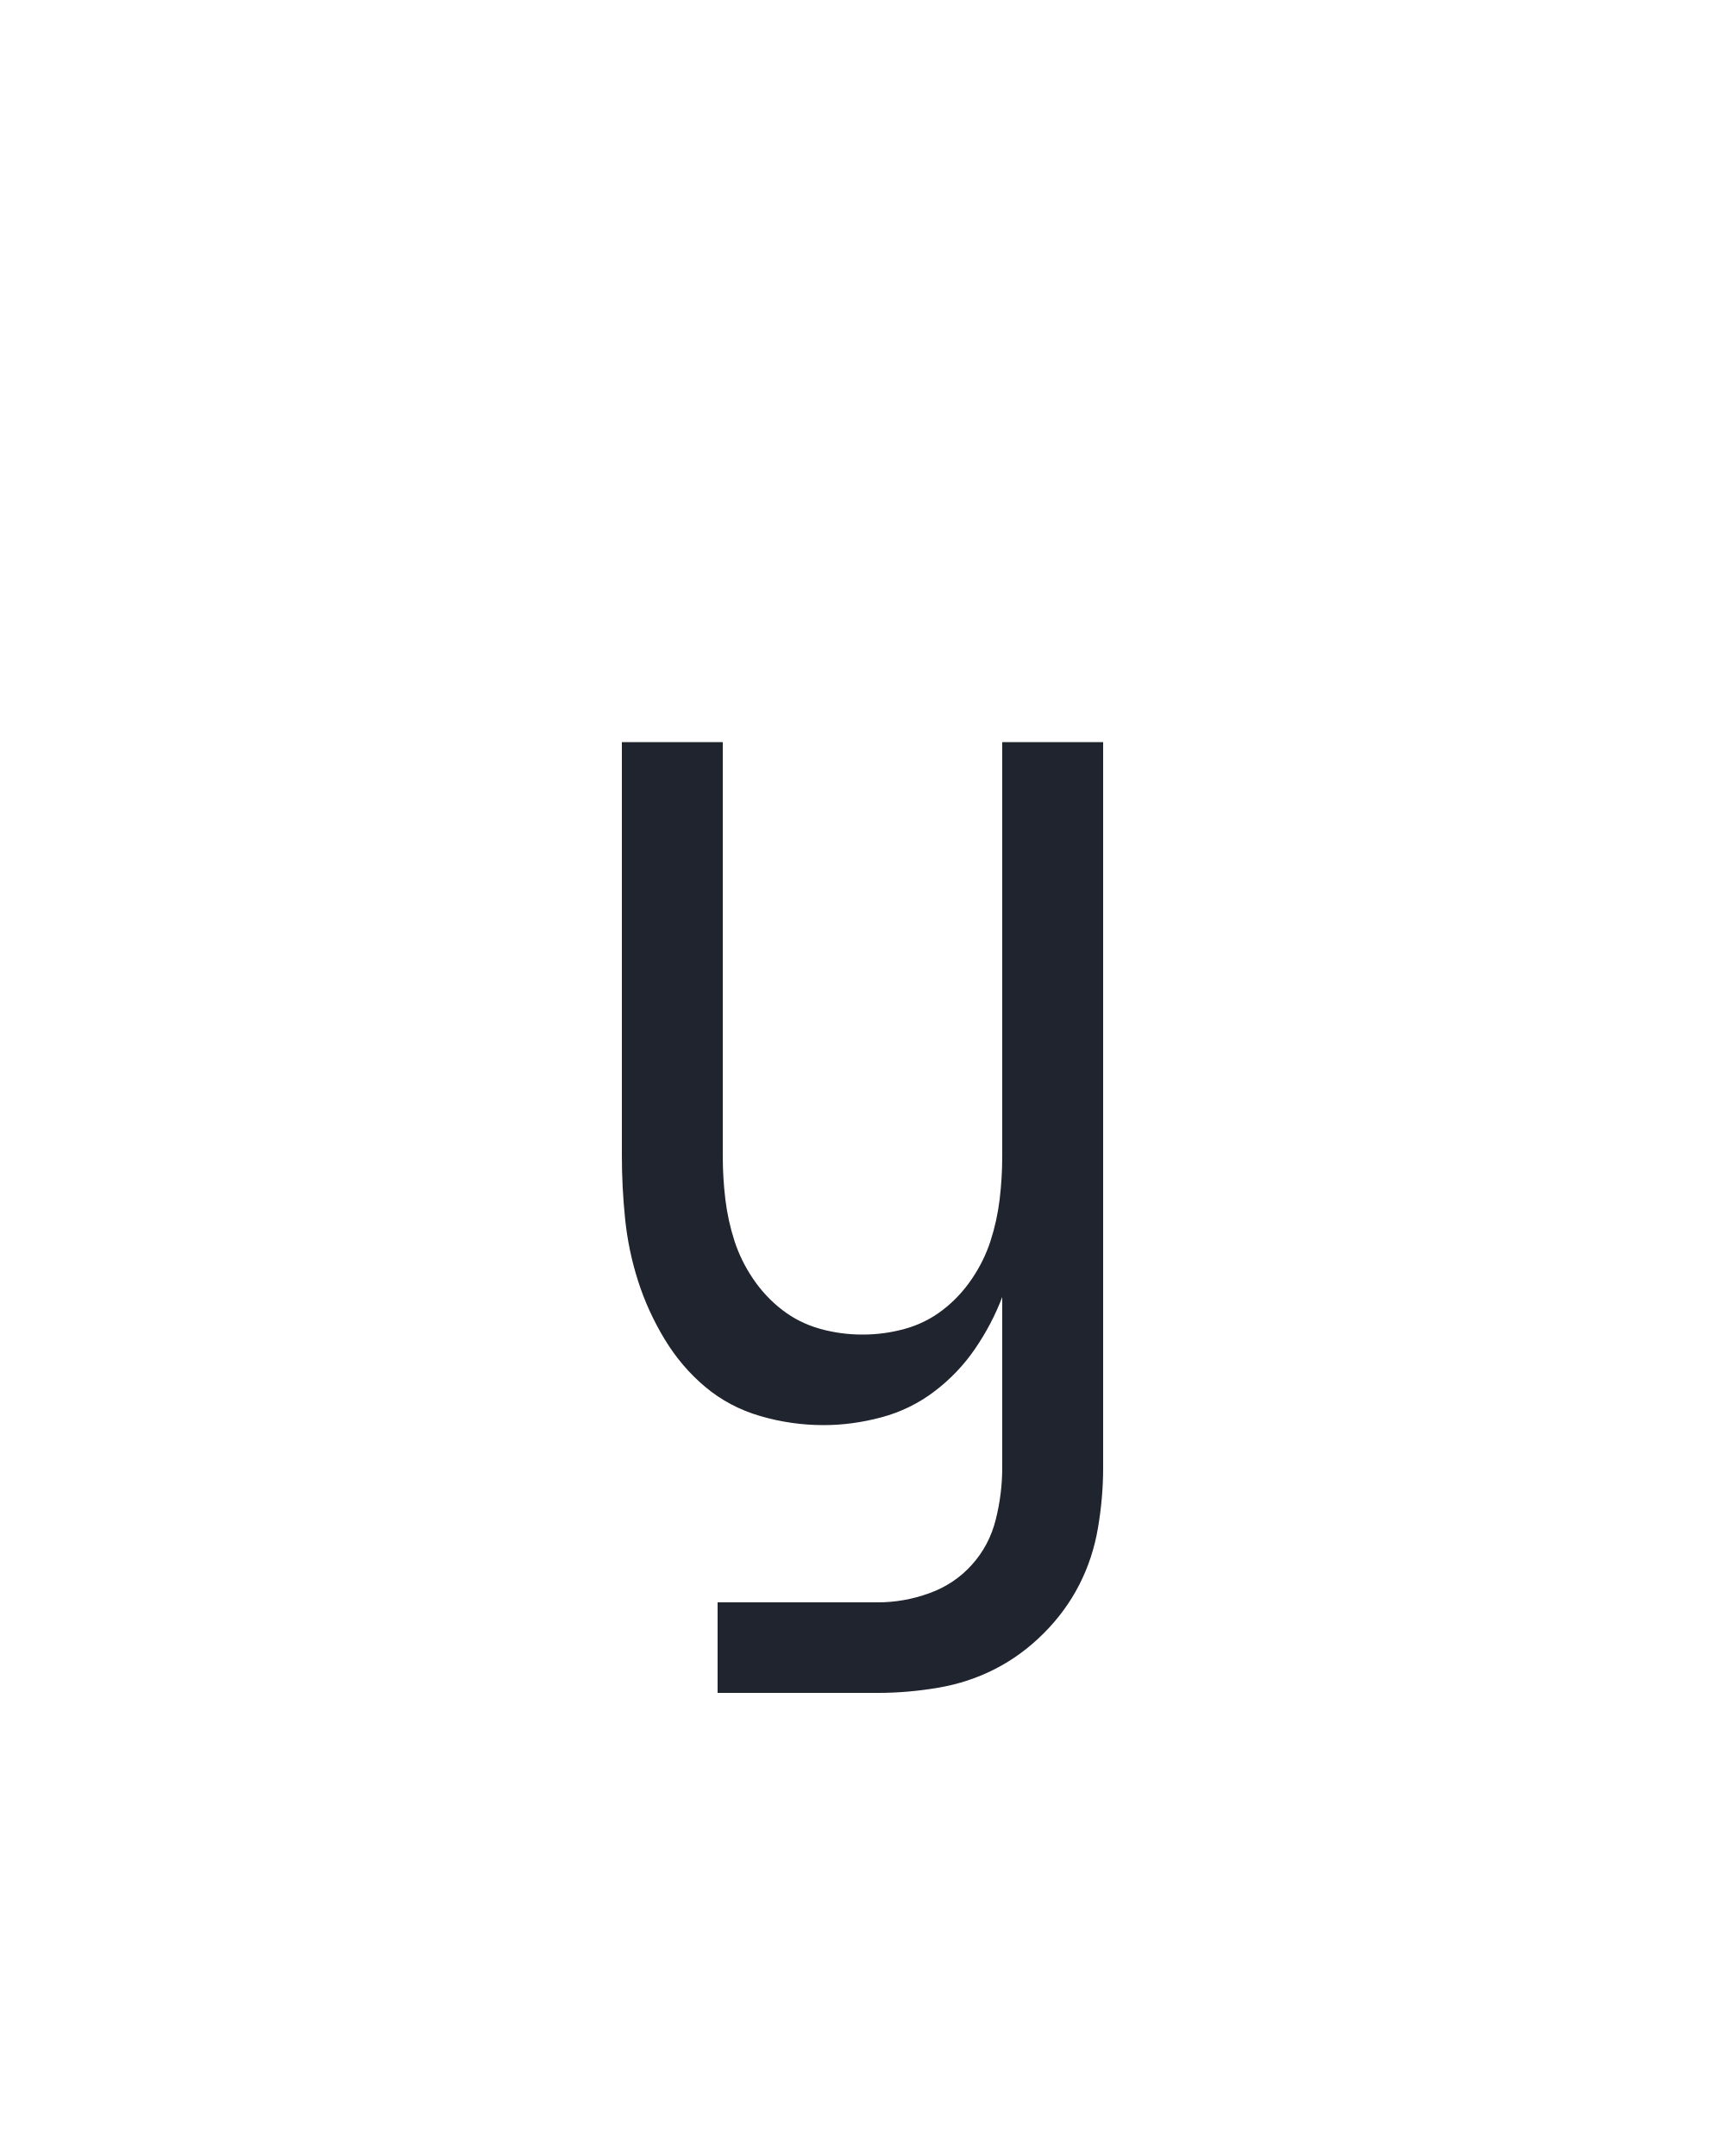
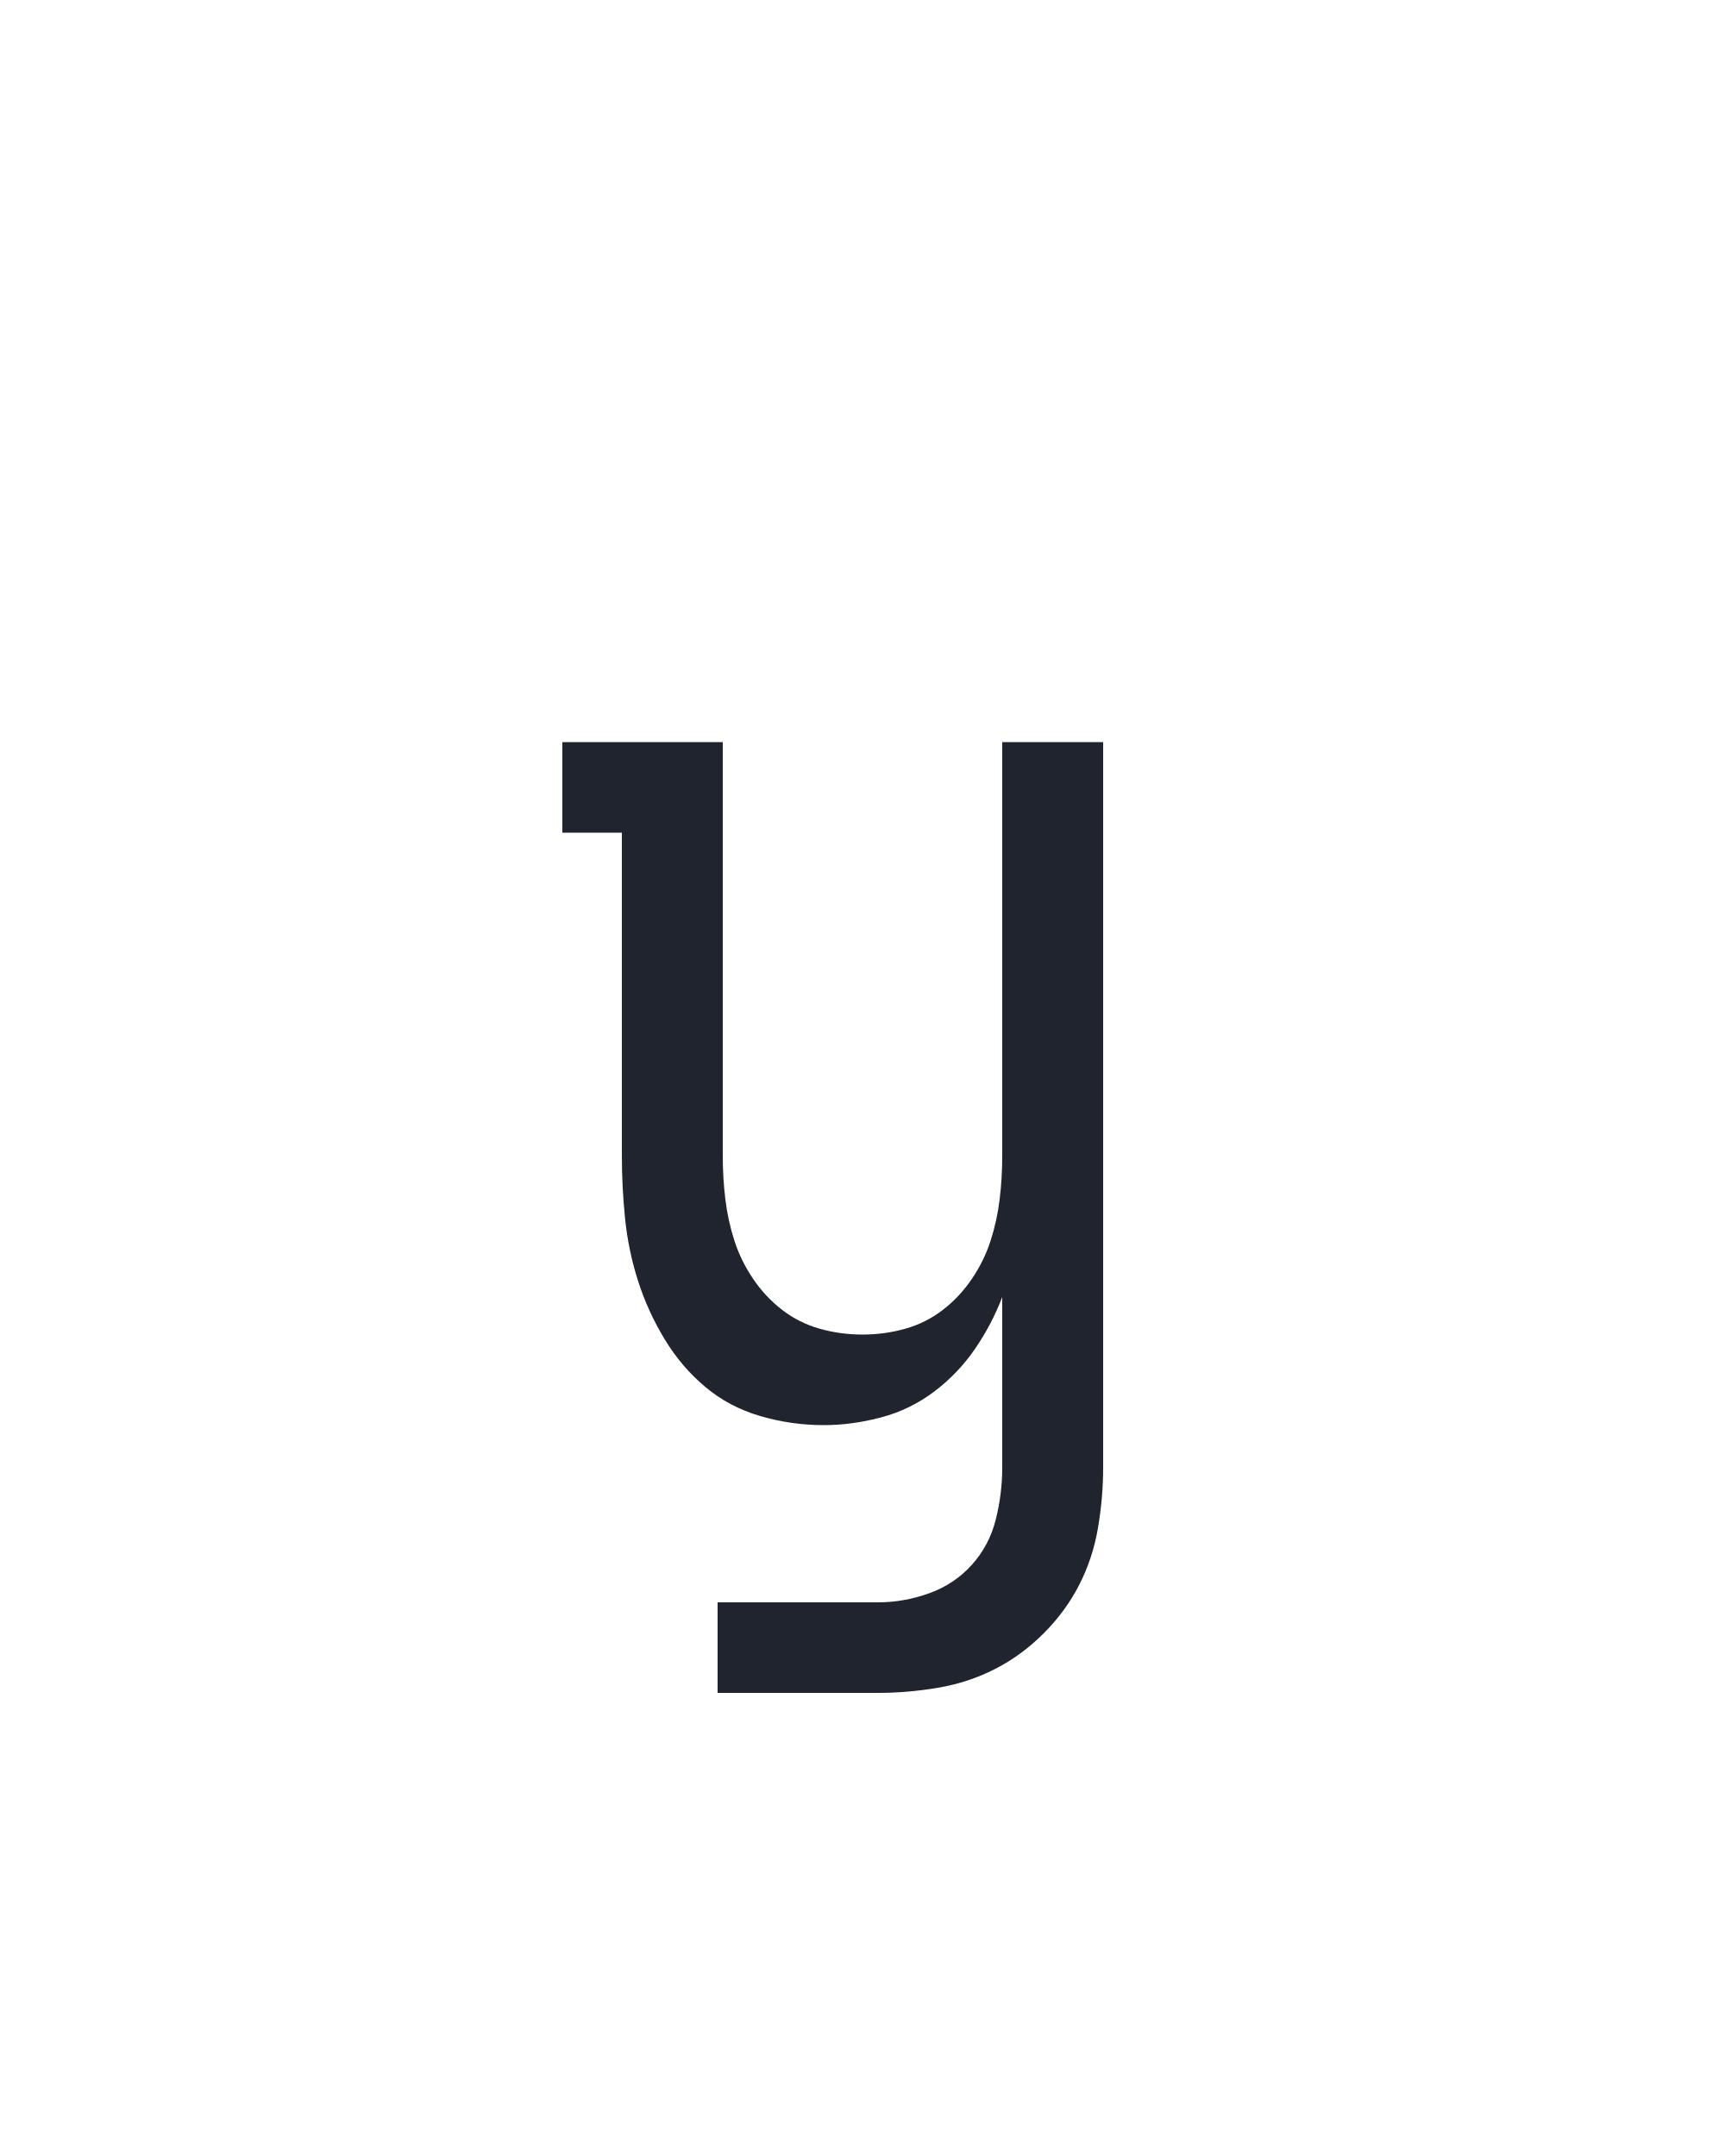
<svg xmlns="http://www.w3.org/2000/svg" height="160" viewBox="0 0 128 160" width="128">
  <defs>
-     <path d="M 138 215 L 138 145 L 262 145 Q 282 145 301.5 138 Q 321 131 334.5 116 Q 348 101 353 81 Q 358 61 358 41 L 358 -91 Q 350 -70 337 -51 Q 324 -32 305.5 -18 Q 287 -4 264.5 2 Q 242 8 220 8 Q 195 8 171 1 Q 147 -6 128.5 -21.5 Q 110 -37 97 -58.5 Q 84 -80 76.5 -103.5 Q 69 -127 66.5 -151.5 Q 64 -176 64 -200 L 64 -520 L 142 -520 L 142 -200 Q 142 -183 144 -166.5 Q 146 -150 151 -134.5 Q 156 -119 165.5 -105 Q 175 -91 188 -81 Q 201 -71 217 -66.5 Q 233 -62 250 -62 Q 267 -62 283 -66.5 Q 299 -71 312 -81 Q 325 -91 334.5 -105 Q 344 -119 349 -134.5 Q 354 -150 356 -166.5 Q 358 -183 358 -200 L 358 -520 L 436 -520 L 436 41 Q 436 64 432 87.5 Q 428 111 417.5 131.5 Q 407 152 390 169 Q 373 186 352.5 196.5 Q 332 207 308.5 211 Q 285 215 262 215 Z " id="path1" />
+     <path d="M 138 215 L 138 145 L 262 145 Q 282 145 301.5 138 Q 321 131 334.5 116 Q 348 101 353 81 Q 358 61 358 41 L 358 -91 Q 350 -70 337 -51 Q 324 -32 305.5 -18 Q 287 -4 264.5 2 Q 242 8 220 8 Q 195 8 171 1 Q 147 -6 128.5 -21.5 Q 110 -37 97 -58.5 Q 84 -80 76.5 -103.5 Q 69 -127 66.5 -151.5 Q 64 -176 64 -200 L 64 -450 L 18 -450 L 18 -520 L 142 -520 L 142 -200 Q 142 -183 144 -166.5 Q 146 -150 151 -134.5 Q 156 -119 165.5 -105 Q 175 -91 188 -81 Q 201 -71 217 -66.5 Q 233 -62 250 -62 Q 267 -62 283 -66.5 Q 299 -71 312 -81 Q 325 -91 334.5 -105 Q 344 -119 349 -134.5 Q 354 -150 356 -166.5 Q 358 -183 358 -200 L 358 -520 L 436 -520 L 436 41 Q 436 64 432 87.5 Q 428 111 417.5 131.5 Q 407 152 390 169 Q 373 186 352.5 196.5 Q 332 207 308.5 211 Q 285 215 262 215 Z " id="path1" />
  </defs>
  <g>
    <g data-source-text="y" fill="#20242e" transform="translate(40 104.992) rotate(0) scale(0.09599999)">
      <use href="#path1" transform="translate(0 0)" />
    </g>
  </g>
</svg>
